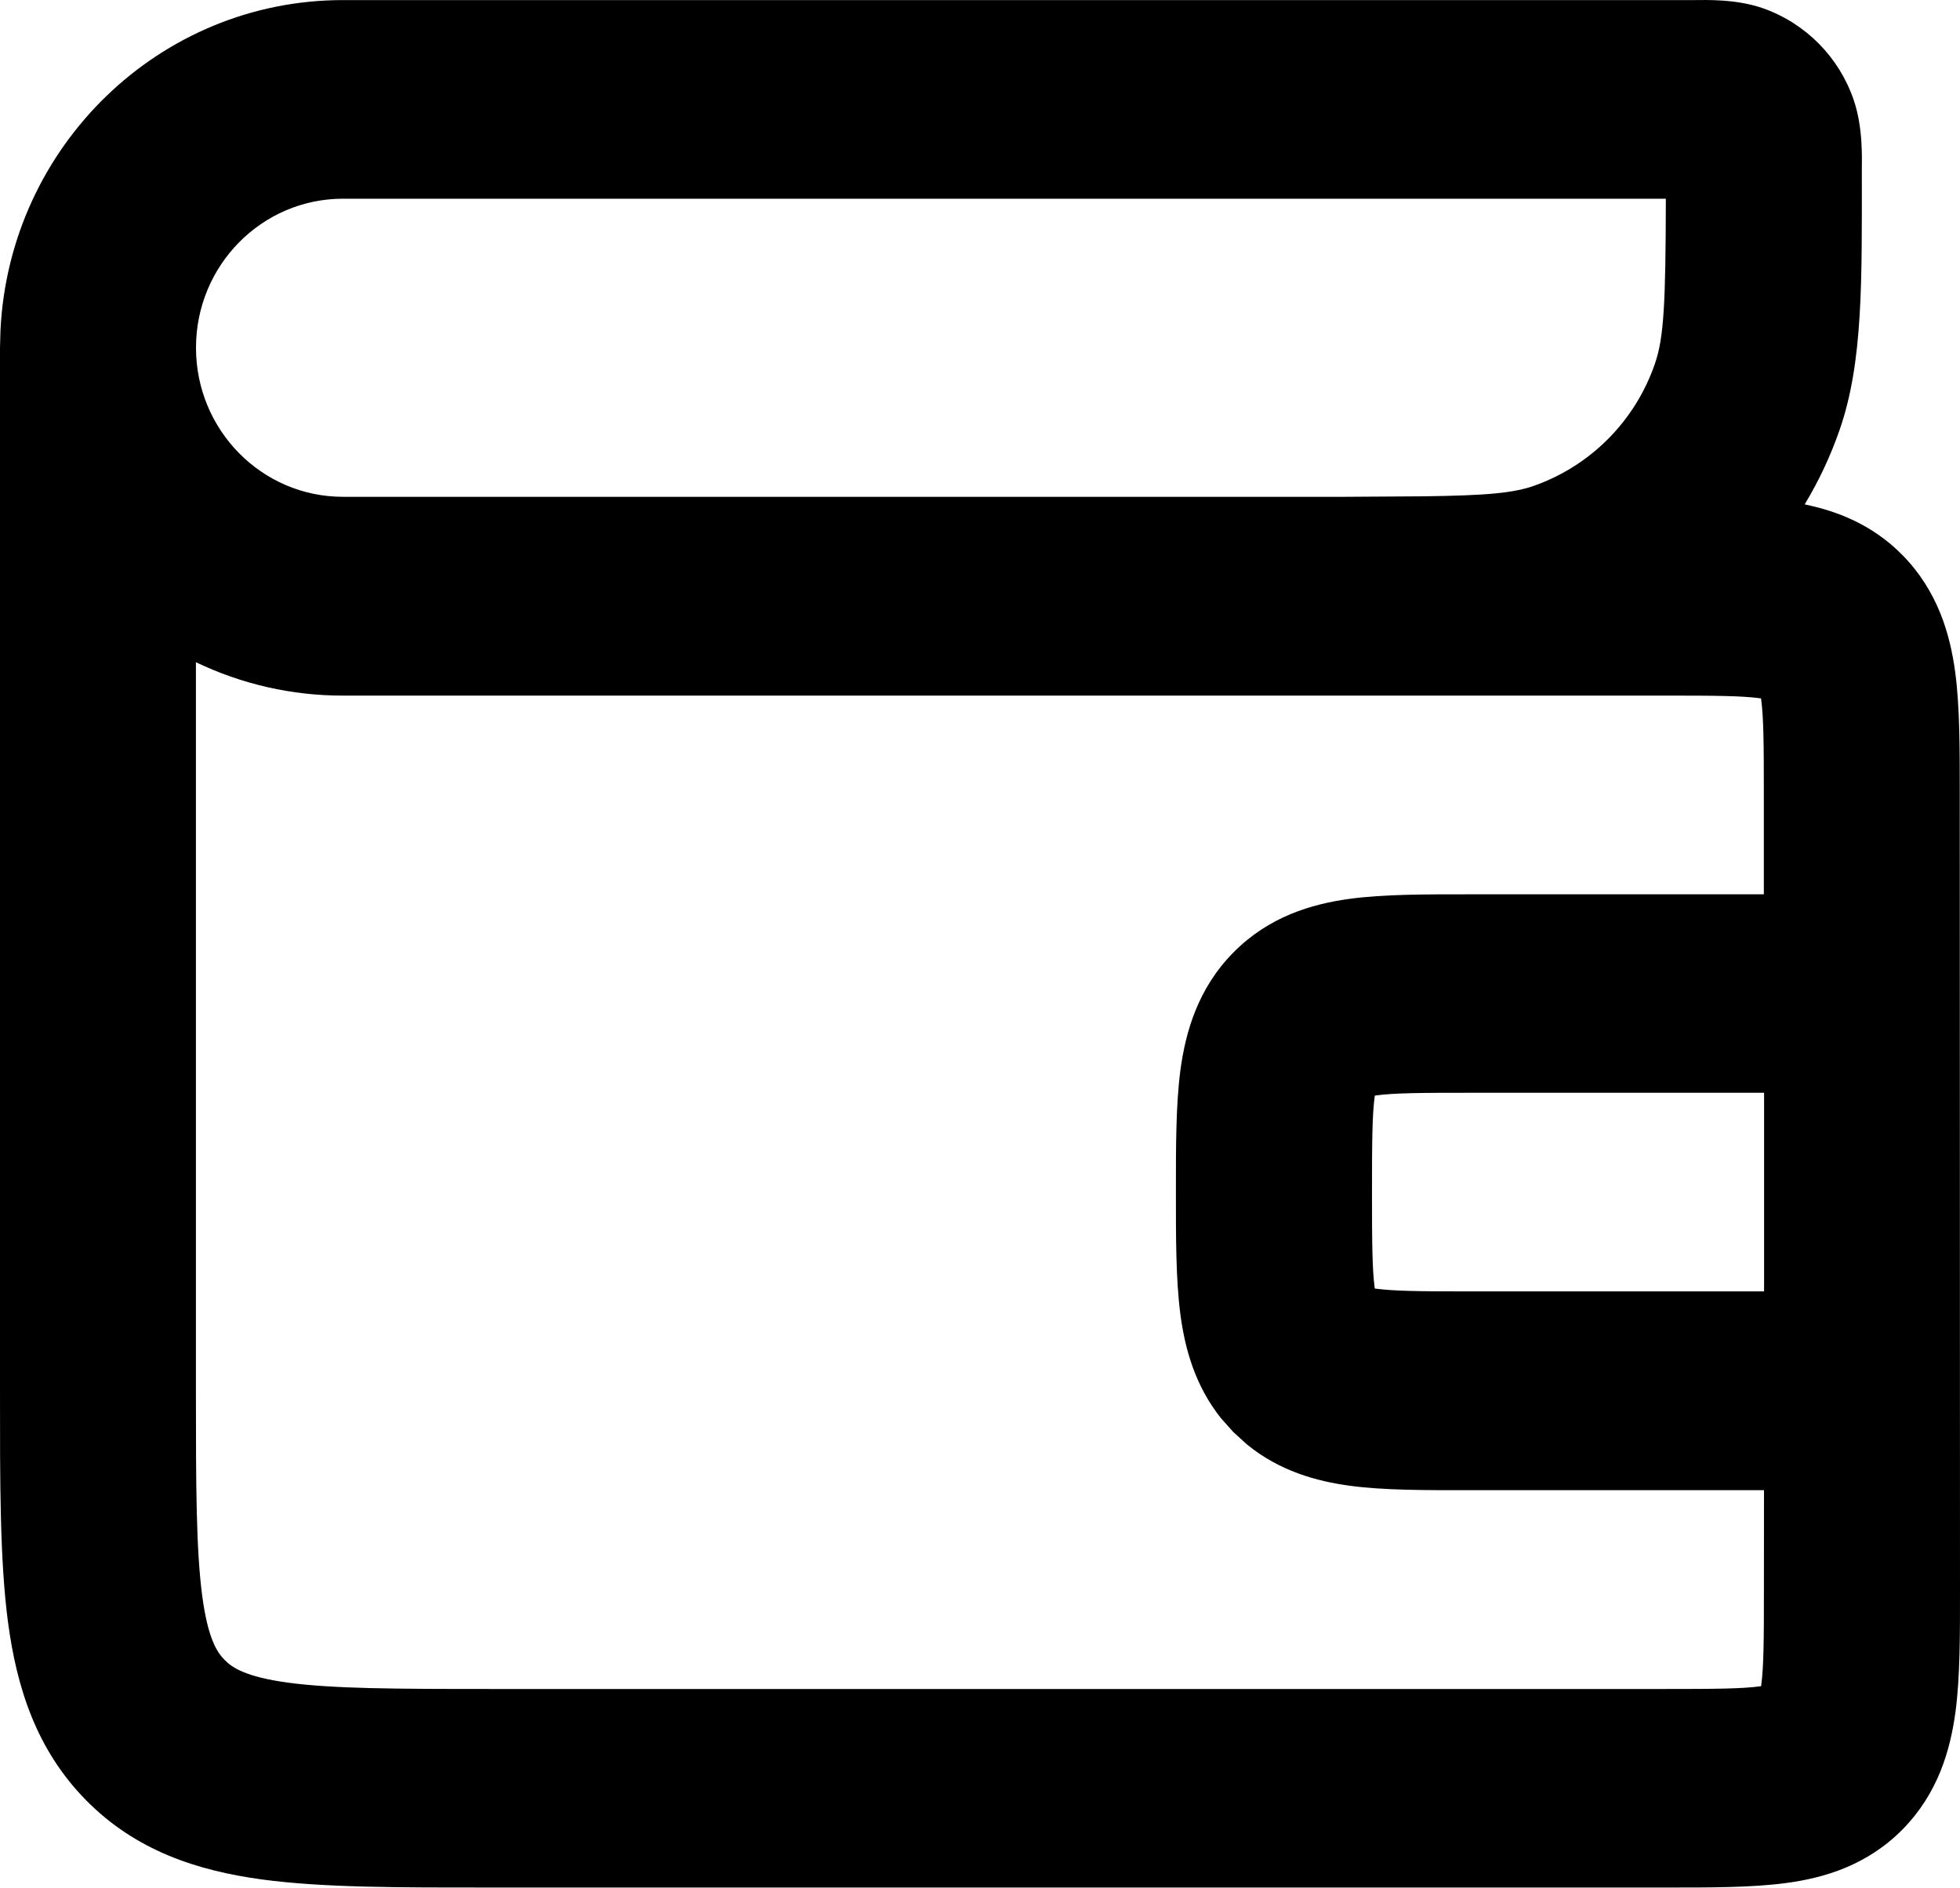
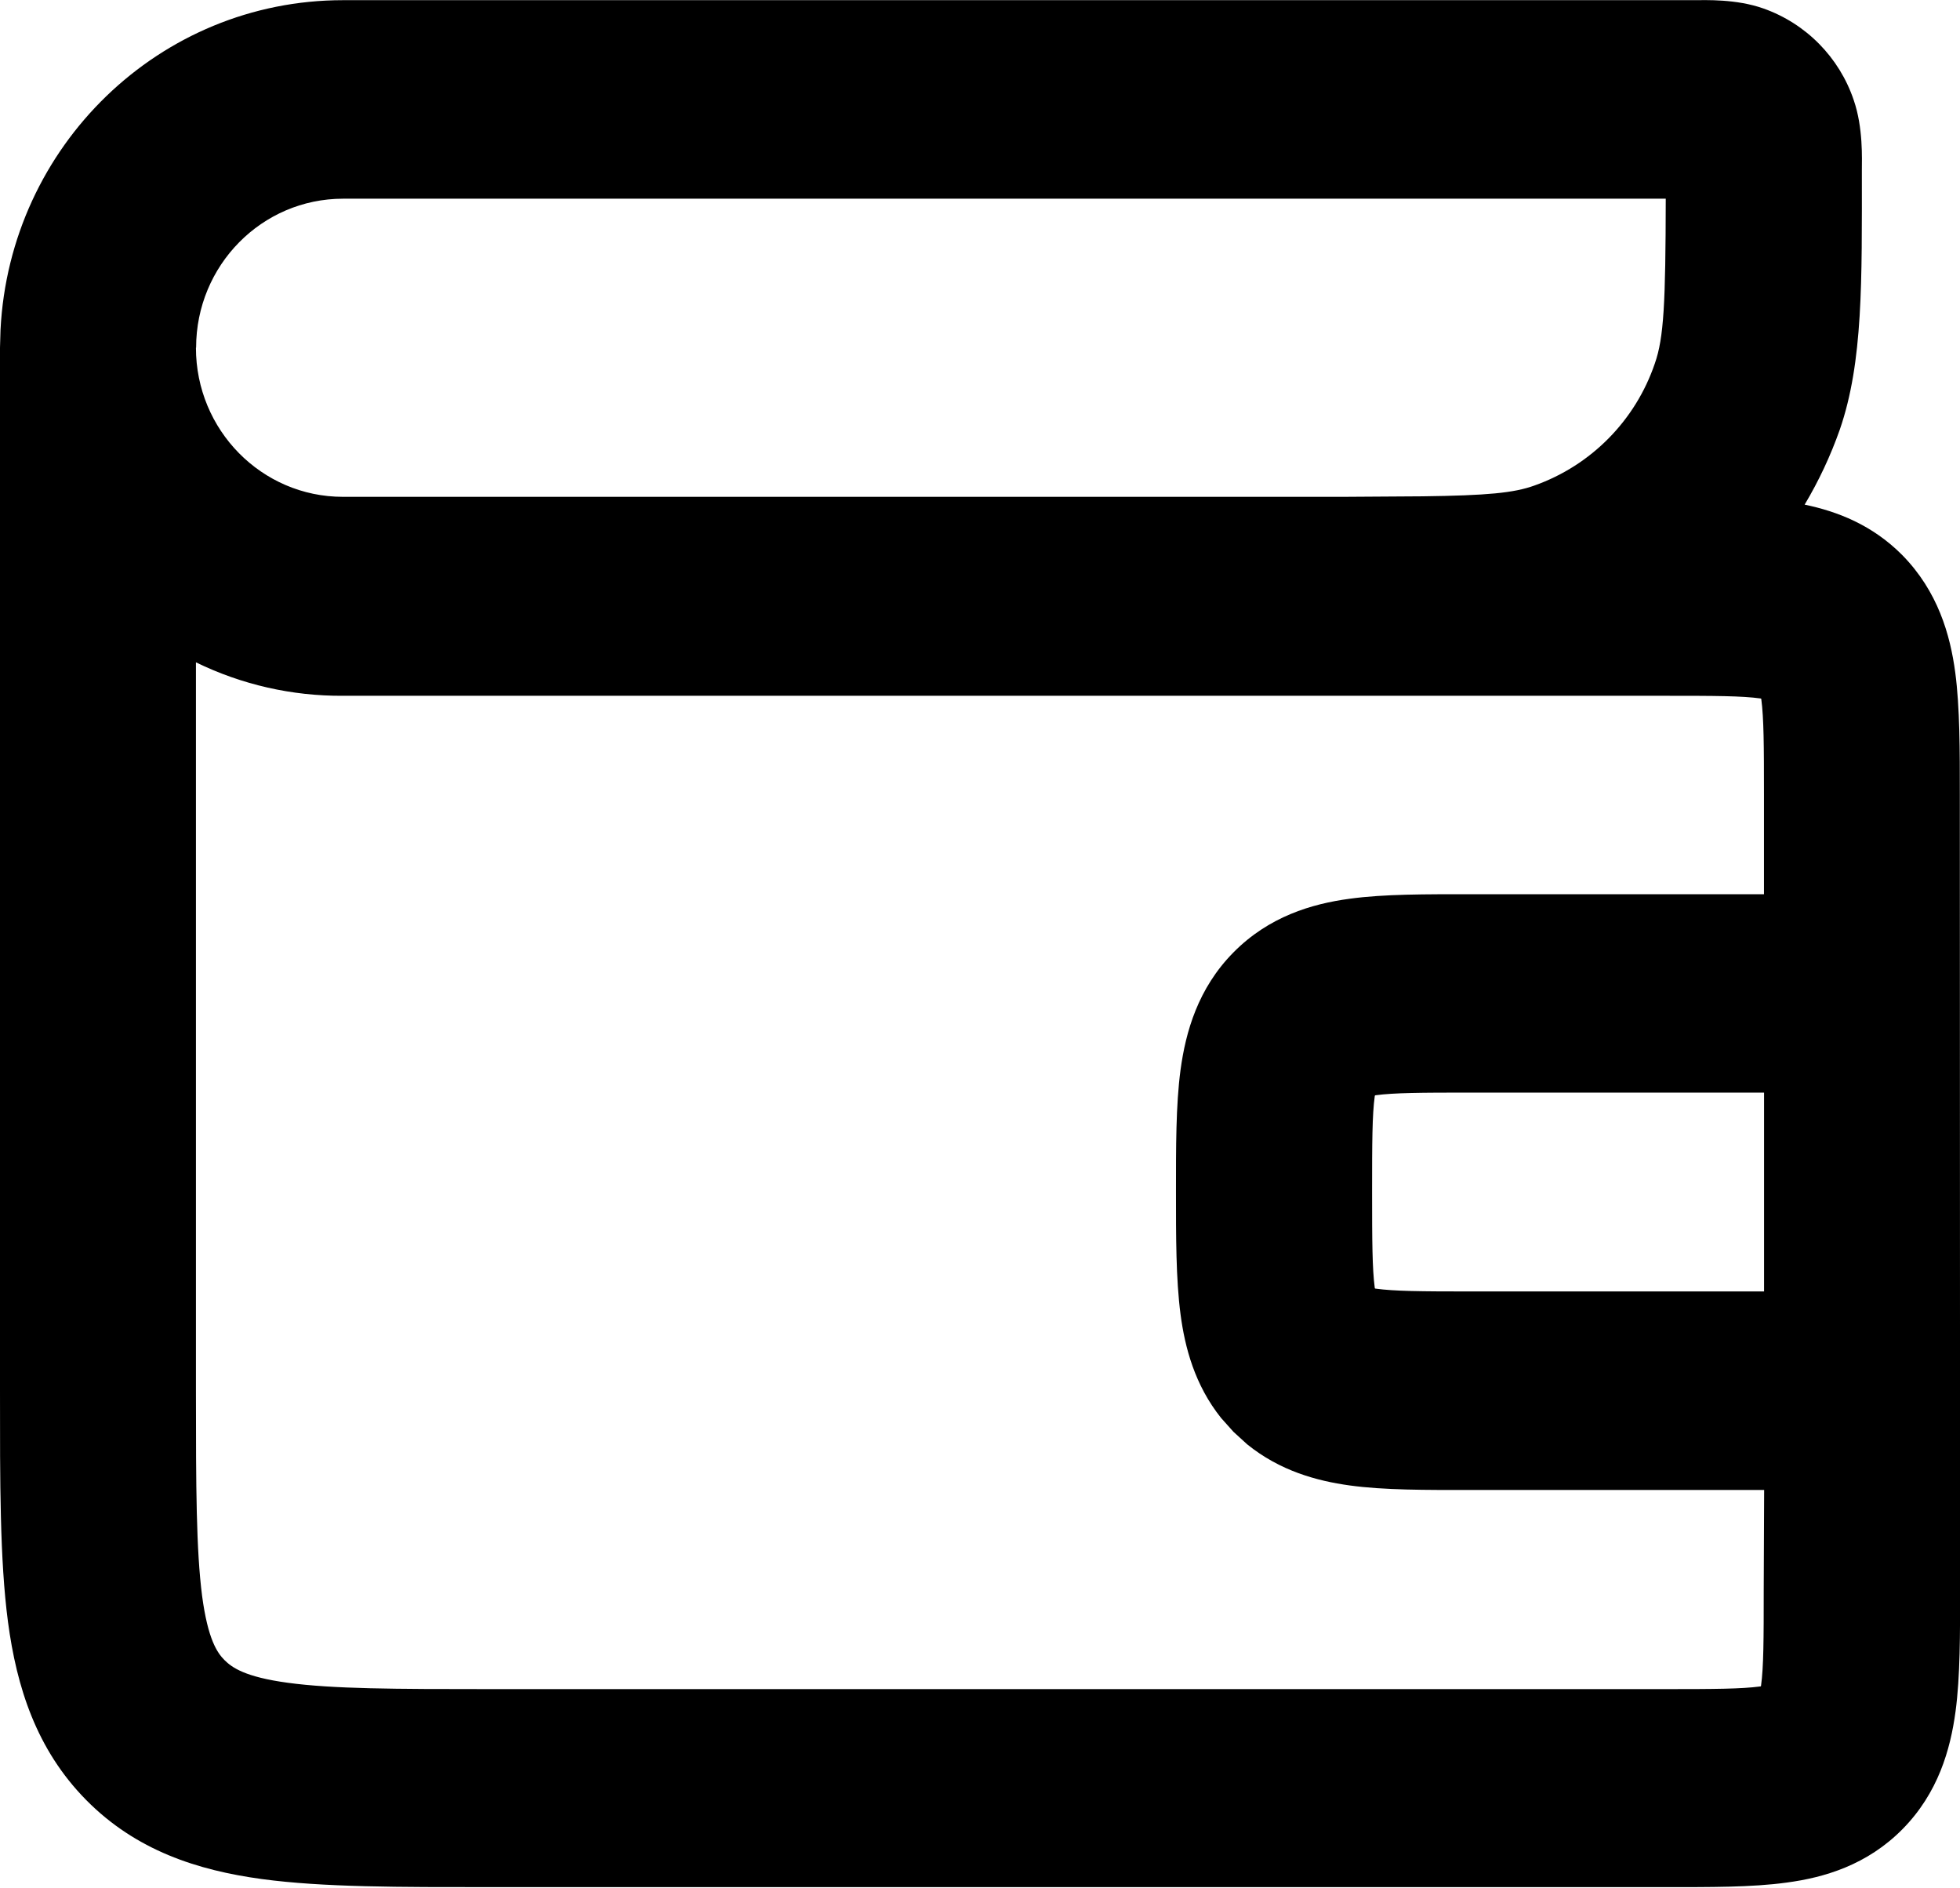
- <svg xmlns="http://www.w3.org/2000/svg" width="24" height="23.111" viewBox="0 0 24 23.111" fill="none">
-   <path d="M2.4 4.258c0 1.008 0.806 1.825 1.8 1.825h12.257l0.966 -0.006c0.793 -0.01 1.117 -0.041 1.369 -0.132a2.417 2.417 0 0 0 1.473 -1.494c0.109 -0.314 0.131 -0.736 0.133 -2.018H4.2c-0.994 0 -1.8 0.817 -1.8 1.824m14.4 10.338c0 0.608 0.002 0.942 0.033 1.173l0.002 0.009 0.009 0.001c0.227 0.031 0.558 0.034 1.157 0.034h3.6v-2.432h-3.6c-0.599 0 -0.928 0.002 -1.157 0.033l-0.009 0.003 -0.002 0.009c-0.031 0.231 -0.033 0.564 -0.033 1.172m7.2 4.866c0 0.538 0.002 1.066 -0.055 1.496 -0.063 0.466 -0.213 0.998 -0.648 1.44 -0.435 0.441 -0.96 0.594 -1.42 0.656 -0.425 0.058 -0.945 0.056 -1.476 0.056H6c-1.098 0 -2.041 0.003 -2.794 -0.099 -0.787 -0.107 -1.541 -0.35 -2.151 -0.969 -0.611 -0.619 -0.851 -1.384 -0.957 -2.181C-0.003 19.099 0 18.142 0 17.029V4.258l0.006 -0.219C0.118 1.79 1.953 0.001 4.2 0.001h16.543c0.14 0 0.514 -0.017 0.85 0.102a1.81 1.81 0 0 1 1.105 1.12c0.117 0.341 0.1 0.721 0.1 0.862 0 1.355 0.017 2.342 -0.27 3.172a4.815 4.815 0 0 1 -0.43 0.919c0.4 0.082 0.83 0.248 1.196 0.619 0.435 0.442 0.586 0.974 0.648 1.44 0.057 0.43 0.055 0.957 0.055 1.496zm-2.4 -1.217h-3.6c-0.532 0 -1.052 0.003 -1.476 -0.055 -0.403 -0.055 -0.854 -0.178 -1.254 -0.504l-0.168 -0.153 -0.151 -0.169c-0.322 -0.404 -0.443 -0.862 -0.497 -1.27 -0.057 -0.431 -0.055 -0.957 -0.055 -1.496 0 -0.538 -0.002 -1.065 0.055 -1.496 0.063 -0.467 0.213 -0.999 0.648 -1.44s0.96 -0.594 1.42 -0.657c0.425 -0.058 0.945 -0.056 1.476 -0.056h3.6v-1.216c0 -0.608 -0.002 -0.942 -0.033 -1.173l-0.001 -0.009 -0.009 -0.002c-0.229 -0.031 -0.559 -0.033 -1.157 -0.033H4.2a4.141 4.141 0 0 1 -1.801 -0.409v8.923c0 1.182 0.003 1.945 0.077 2.508 0.07 0.527 0.183 0.693 0.274 0.785 0.091 0.093 0.254 0.207 0.774 0.278 0.555 0.075 1.309 0.078 2.474 0.078h14.4c0.599 0 0.928 -0.002 1.157 -0.033l0.009 -0.002 0.002 -0.009c0.031 -0.231 0.033 -0.565 0.033 -1.173z" fill="currentColor" />
+ <svg xmlns="http://www.w3.org/2000/svg" width="22.847" height="22" viewBox="0 0 22.847 22" fill="none">
+   <path d="M2.284 4.053c0 0.96 0.767 1.738 1.713 1.738h11.667l0.919 -0.006c0.755 -0.01 1.064 -0.039 1.304 -0.126a2.292 2.292 0 0 0 1.403 -1.423c0.105 -0.299 0.125 -0.701 0.127 -1.92H3.999c-0.947 0 -1.713 0.778 -1.713 1.736m13.708 9.841c0 0.578 0.002 0.897 0.031 1.117l0.002 0.008 0.008 0.002c0.215 0.03 0.531 0.033 1.101 0.033h3.427v-2.318h-3.427c-0.57 0 -0.884 0.002 -1.101 0.031l-0.008 0.003 -0.002 0.008c-0.03 0.22 -0.031 0.537 -0.031 1.116m6.854 4.632c0 0.512 0.002 1.016 -0.053 1.424 -0.06 0.444 -0.203 0.95 -0.617 1.37s-0.914 0.566 -1.352 0.624c-0.404 0.056 -0.899 0.053 -1.405 0.053H5.712c-1.045 0 -1.943 0.003 -2.66 -0.094 -0.75 -0.102 -1.467 -0.333 -2.048 -0.922S0.194 19.663 0.093 18.904C-0.003 18.177 0 17.266 0 16.207V4.053l0.006 -0.208C0.113 1.703 1.859 0.002 3.999 0.002h15.748c0.133 0 0.49 -0.016 0.809 0.097a1.714 1.714 0 0 1 1.052 1.067c0.112 0.325 0.095 0.687 0.095 0.821 0 1.29 0.016 2.229 -0.257 3.02a4.858 4.858 0 0 1 -0.41 0.875c0.381 0.079 0.789 0.236 1.139 0.589 0.414 0.422 0.558 0.927 0.617 1.37 0.054 0.41 0.053 0.911 0.053 1.424zm-2.284 -1.158h-3.427c-0.507 0 -1.001 0.003 -1.405 -0.053 -0.384 -0.053 -0.812 -0.17 -1.194 -0.479l-0.16 -0.146 -0.144 -0.161c-0.307 -0.384 -0.422 -0.821 -0.473 -1.209 -0.054 -0.41 -0.053 -0.911 -0.053 -1.424s-0.002 -1.014 0.053 -1.424c0.06 -0.444 0.203 -0.951 0.617 -1.37s0.914 -0.566 1.352 -0.625c0.404 -0.056 0.899 -0.053 1.405 -0.053h3.427V9.268c0 -0.578 -0.002 -0.897 -0.031 -1.117l-0.002 -0.008 -0.008 -0.002c-0.218 -0.03 -0.533 -0.031 -1.101 -0.031H3.999a3.85 3.85 0 0 1 -1.715 -0.39v8.495c0 1.126 0.003 1.852 0.072 2.388 0.067 0.501 0.174 0.66 0.261 0.747s0.241 0.197 0.737 0.264c0.528 0.072 1.247 0.074 2.355 0.074h13.708c0.57 0 0.884 -0.002 1.101 -0.031l0.008 -0.002 0.002 -0.008c0.03 -0.22 0.031 -0.538 0.031 -1.117z" fill="currentColor" />
</svg>
